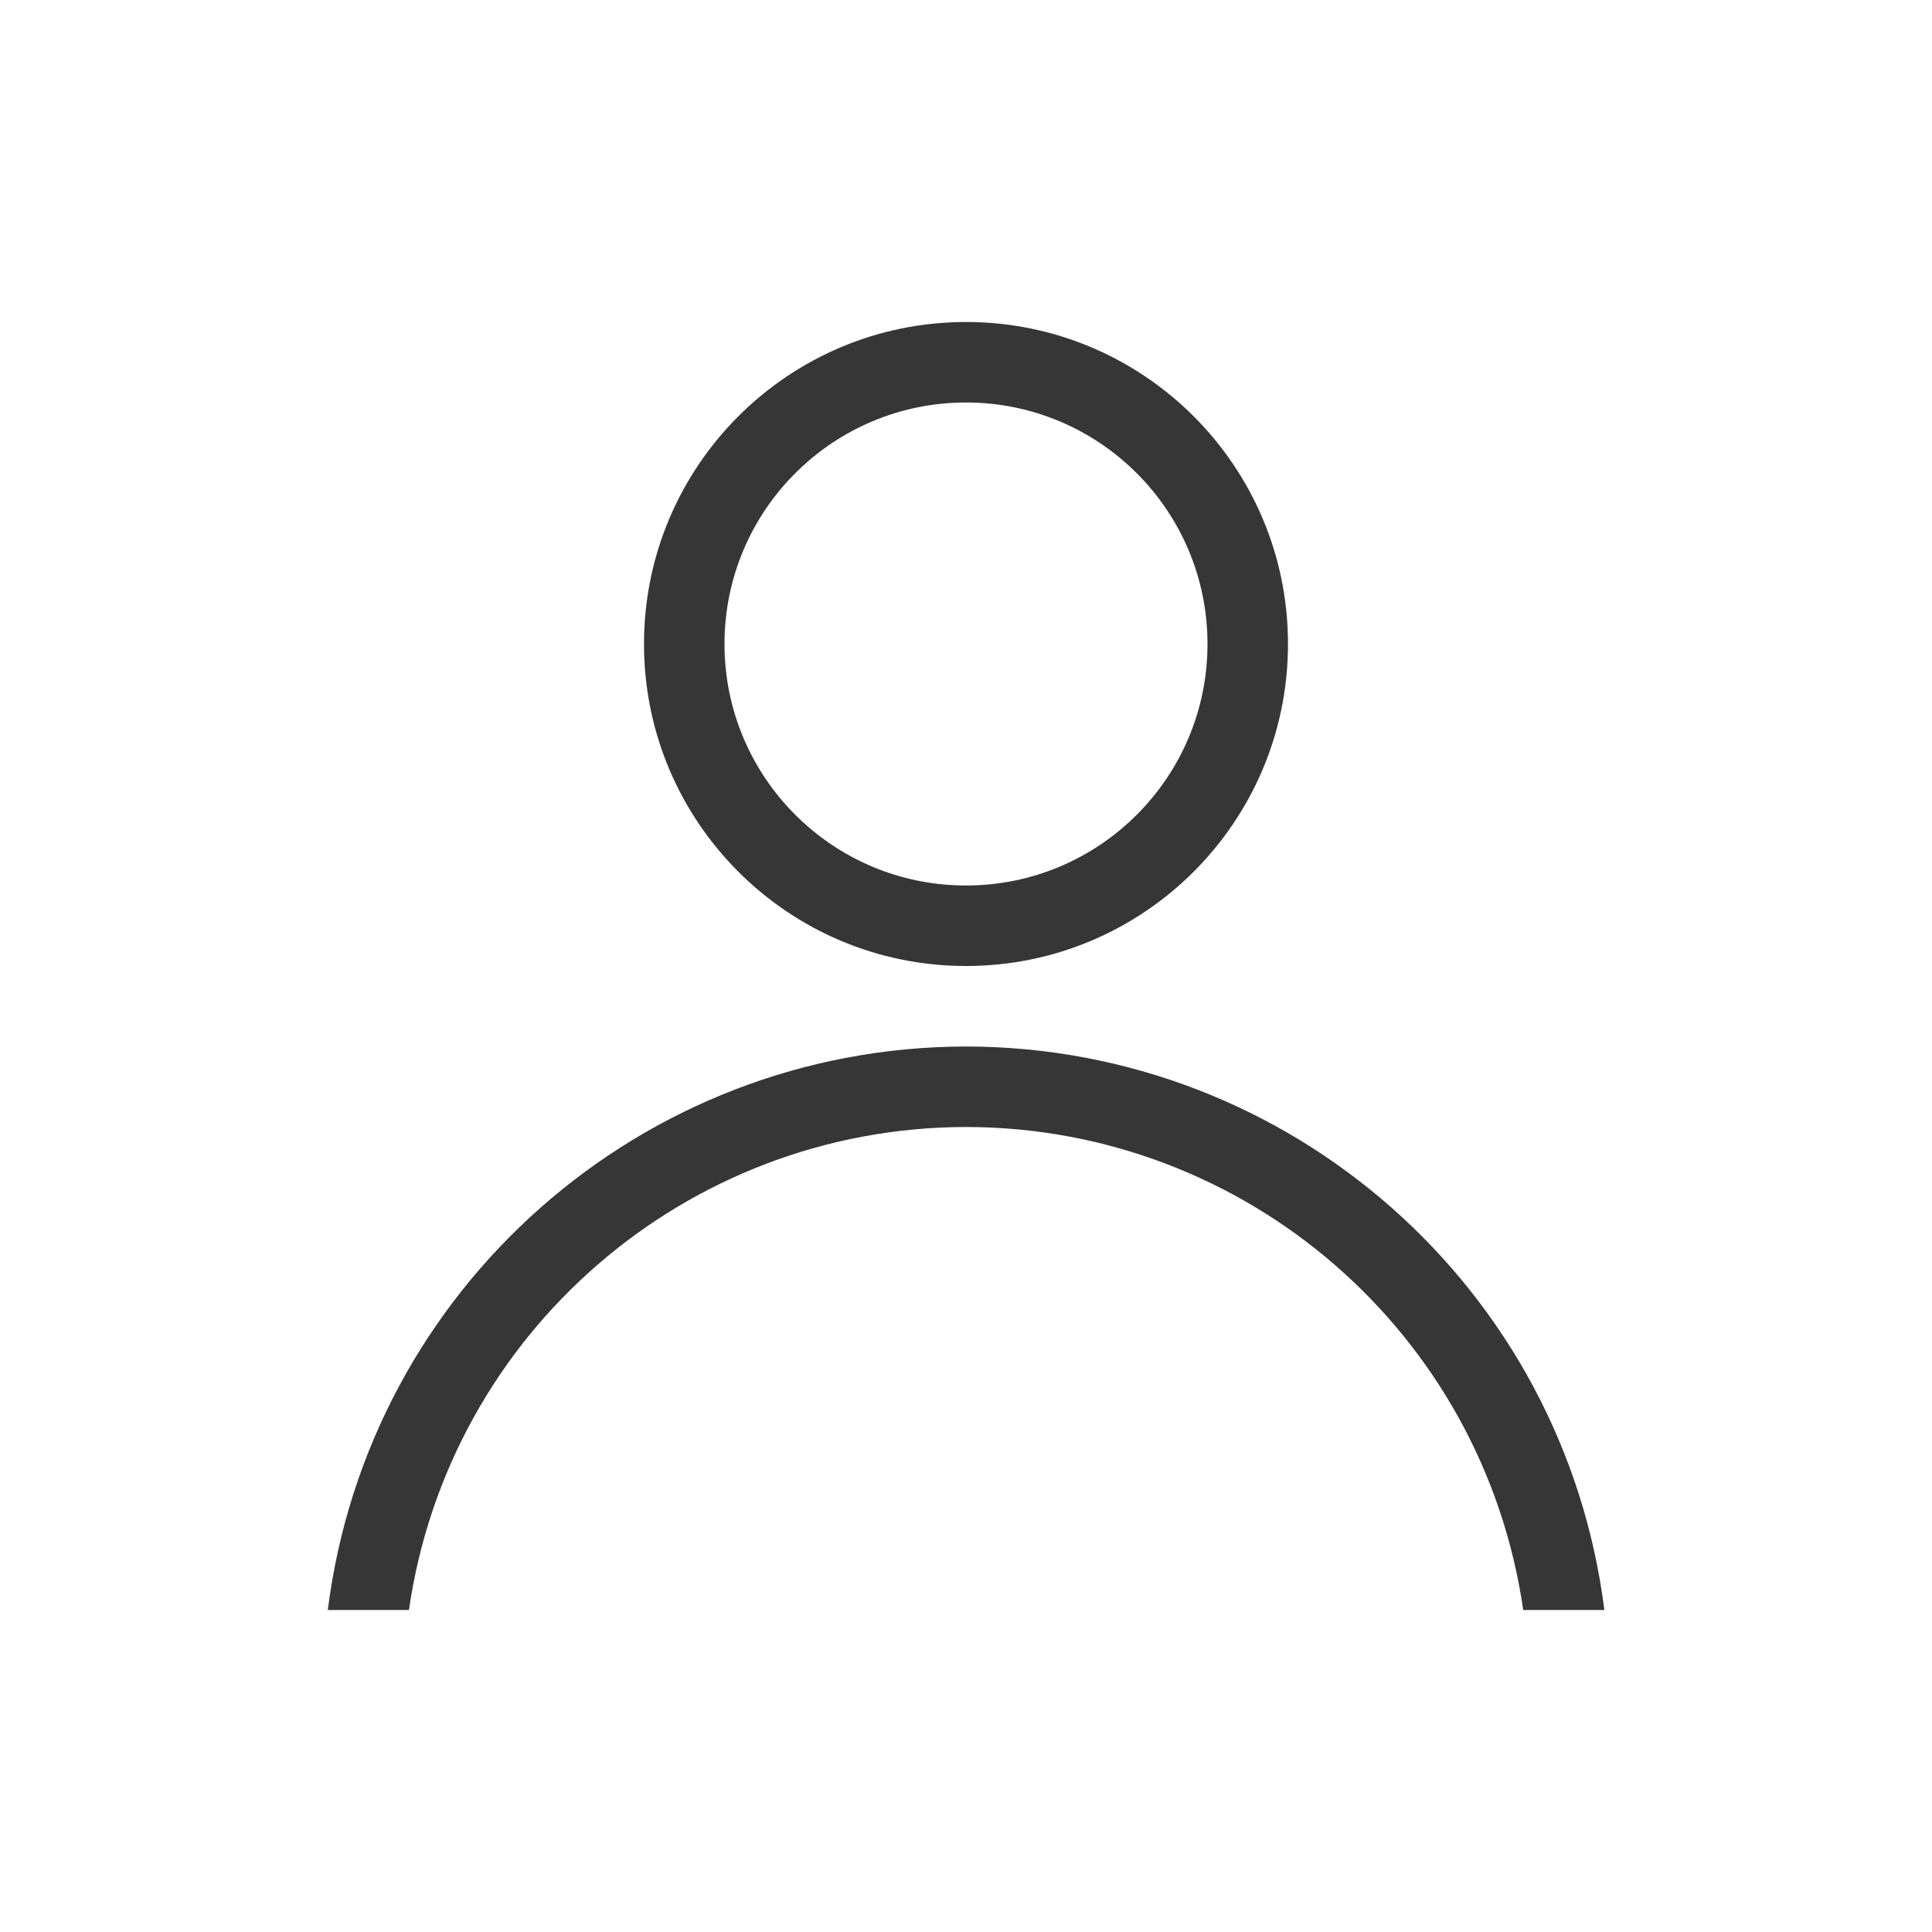
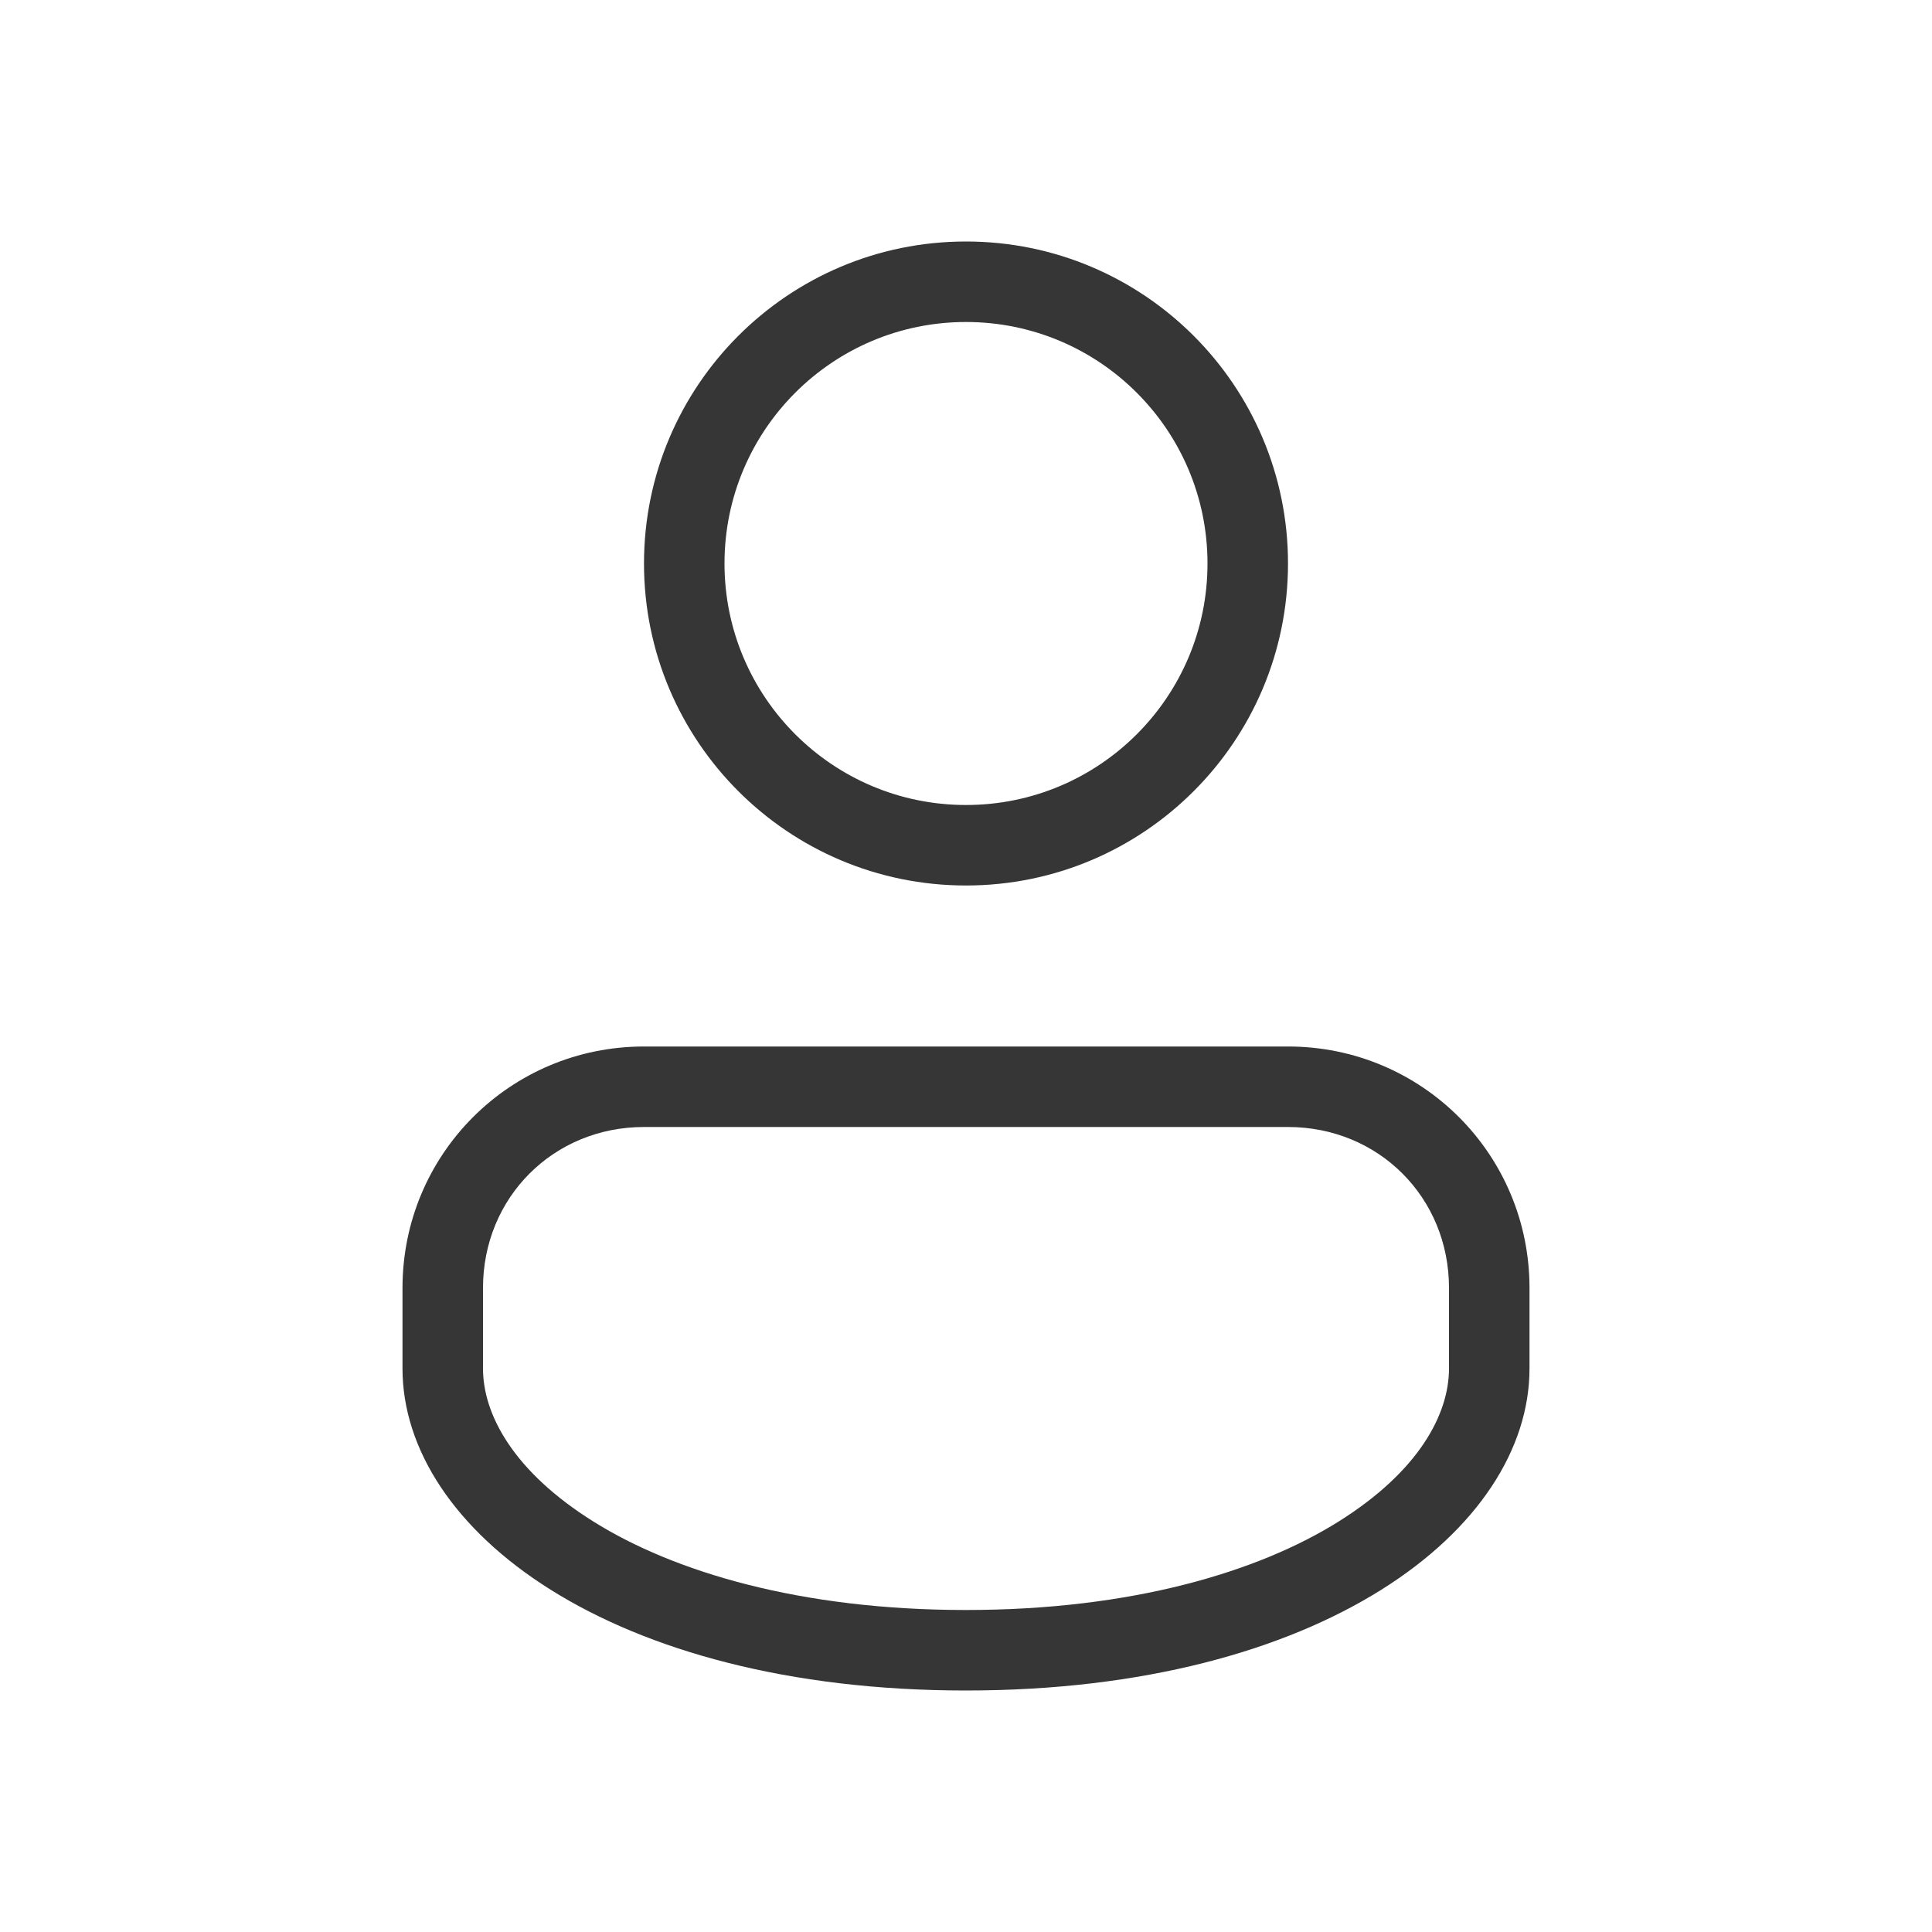
- <svg xmlns="http://www.w3.org/2000/svg" viewBox="0 0 24 24">
-   <defs id="defs3051">
-     <style type="text/css" id="current-color-scheme">
-       .ColorScheme-Text {
-         color:#363636;
-       }
-       </style>
+ <svg xmlns="http://www.w3.org/2000/svg" width="24" height="24" viewBox="0 0 24 24" version="1.1" id="svg5">
+   <defs id="defs2">
+     <style id="current-color-scheme" type="text/css">
+       .ColorScheme-Text { color:#363636; }
+     </style>
  </defs>
-   <path style="fill:currentColor;fill-opacity:1;stroke:none" d="M 12 4 A 4 4 0 0 0 8 8 A 4 4 0 0 0 12 12 A 4 4 0 0 0 16 8 A 4 4 0 0 0 12 4 z M 12 5 A 3 3 0 0 1 15 8 A 3 3 0 0 1 12 11 A 3 3 0 0 1 9 8 A 3 3 0 0 1 12 5 z M 12 13 A 8 8 0 0 0 4.072 20 L 5.08 20 A 7 7 0 0 1 12 14 A 7 7 0 0 1 18.922 20 L 19.93 20 A 8 8 0 0 0 12 13 z " class="ColorScheme-Text" />
+   <path d="M 12,3 C 9.791,3 8,4.791 8,7 c 0,2.209 1.791,4 4,4 2.209,0 4,-1.791 4,-4 0,-2.209 -1.791,-4 -4,-4 z m 0,1 c 1.657,0 3,1.343 3,3 0,1.657 -1.343,3 -3,3 C 10.343,10 9,8.657 9,7 9,5.343 10.343,4 12,4 Z m -4,9 c -1.662,0 -3,1.338 -3,3 v 1 c 0,2 2.582,4 7,4 4.418,0 7,-2 7,-4 v -1 c 0,-1.662 -1.338,-3 -3,-3 z m 0,1 h 8 c 1.125,0 2,0.875 2,2 v 1 c 0,0.57 -0.377,1.279 -1.373,1.902 C 15.631,19.526 14.058,20 12,20 9.942,20 8.369,19.526 7.373,18.902 6.377,18.279 6,17.57 6,17 v -1 c 0,-1.125 0.875,-2 2,-2 z" style="fill:currentColor;fill-opacity:1;stroke-width:1.348;stroke-linecap:round;stroke-linejoin:round" class="ColorScheme-Text" id="path5563" />
</svg>
